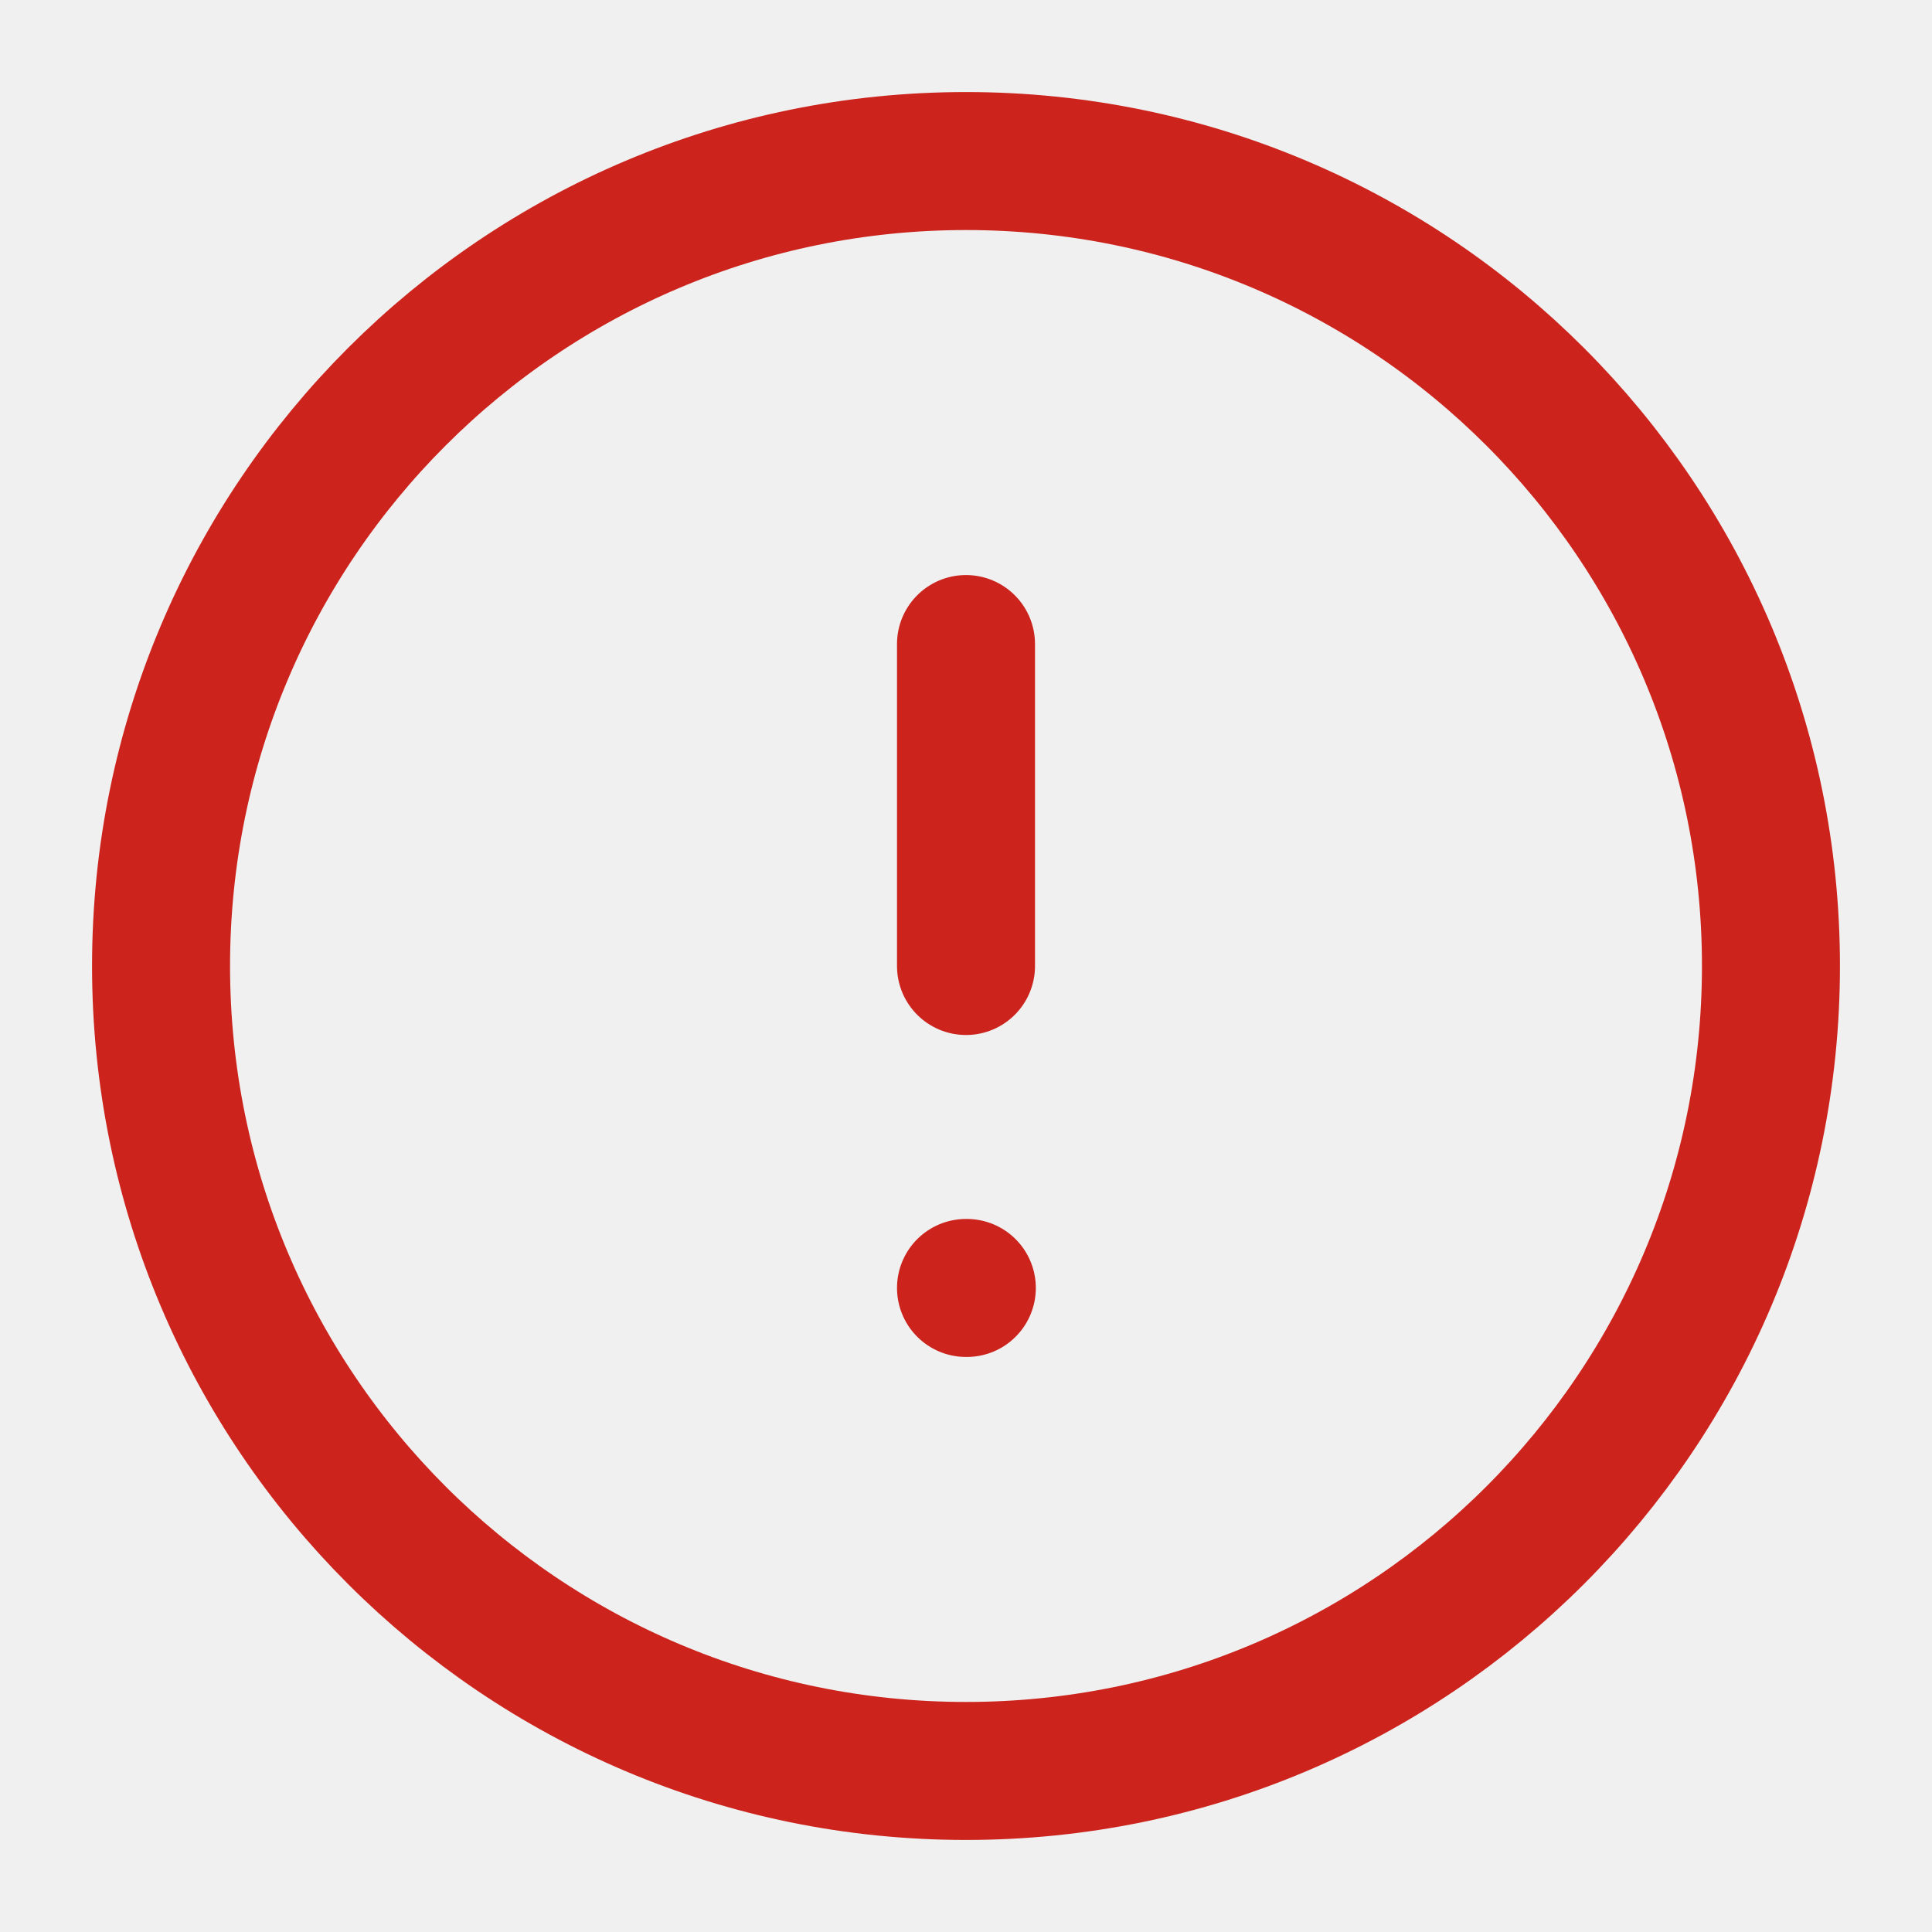
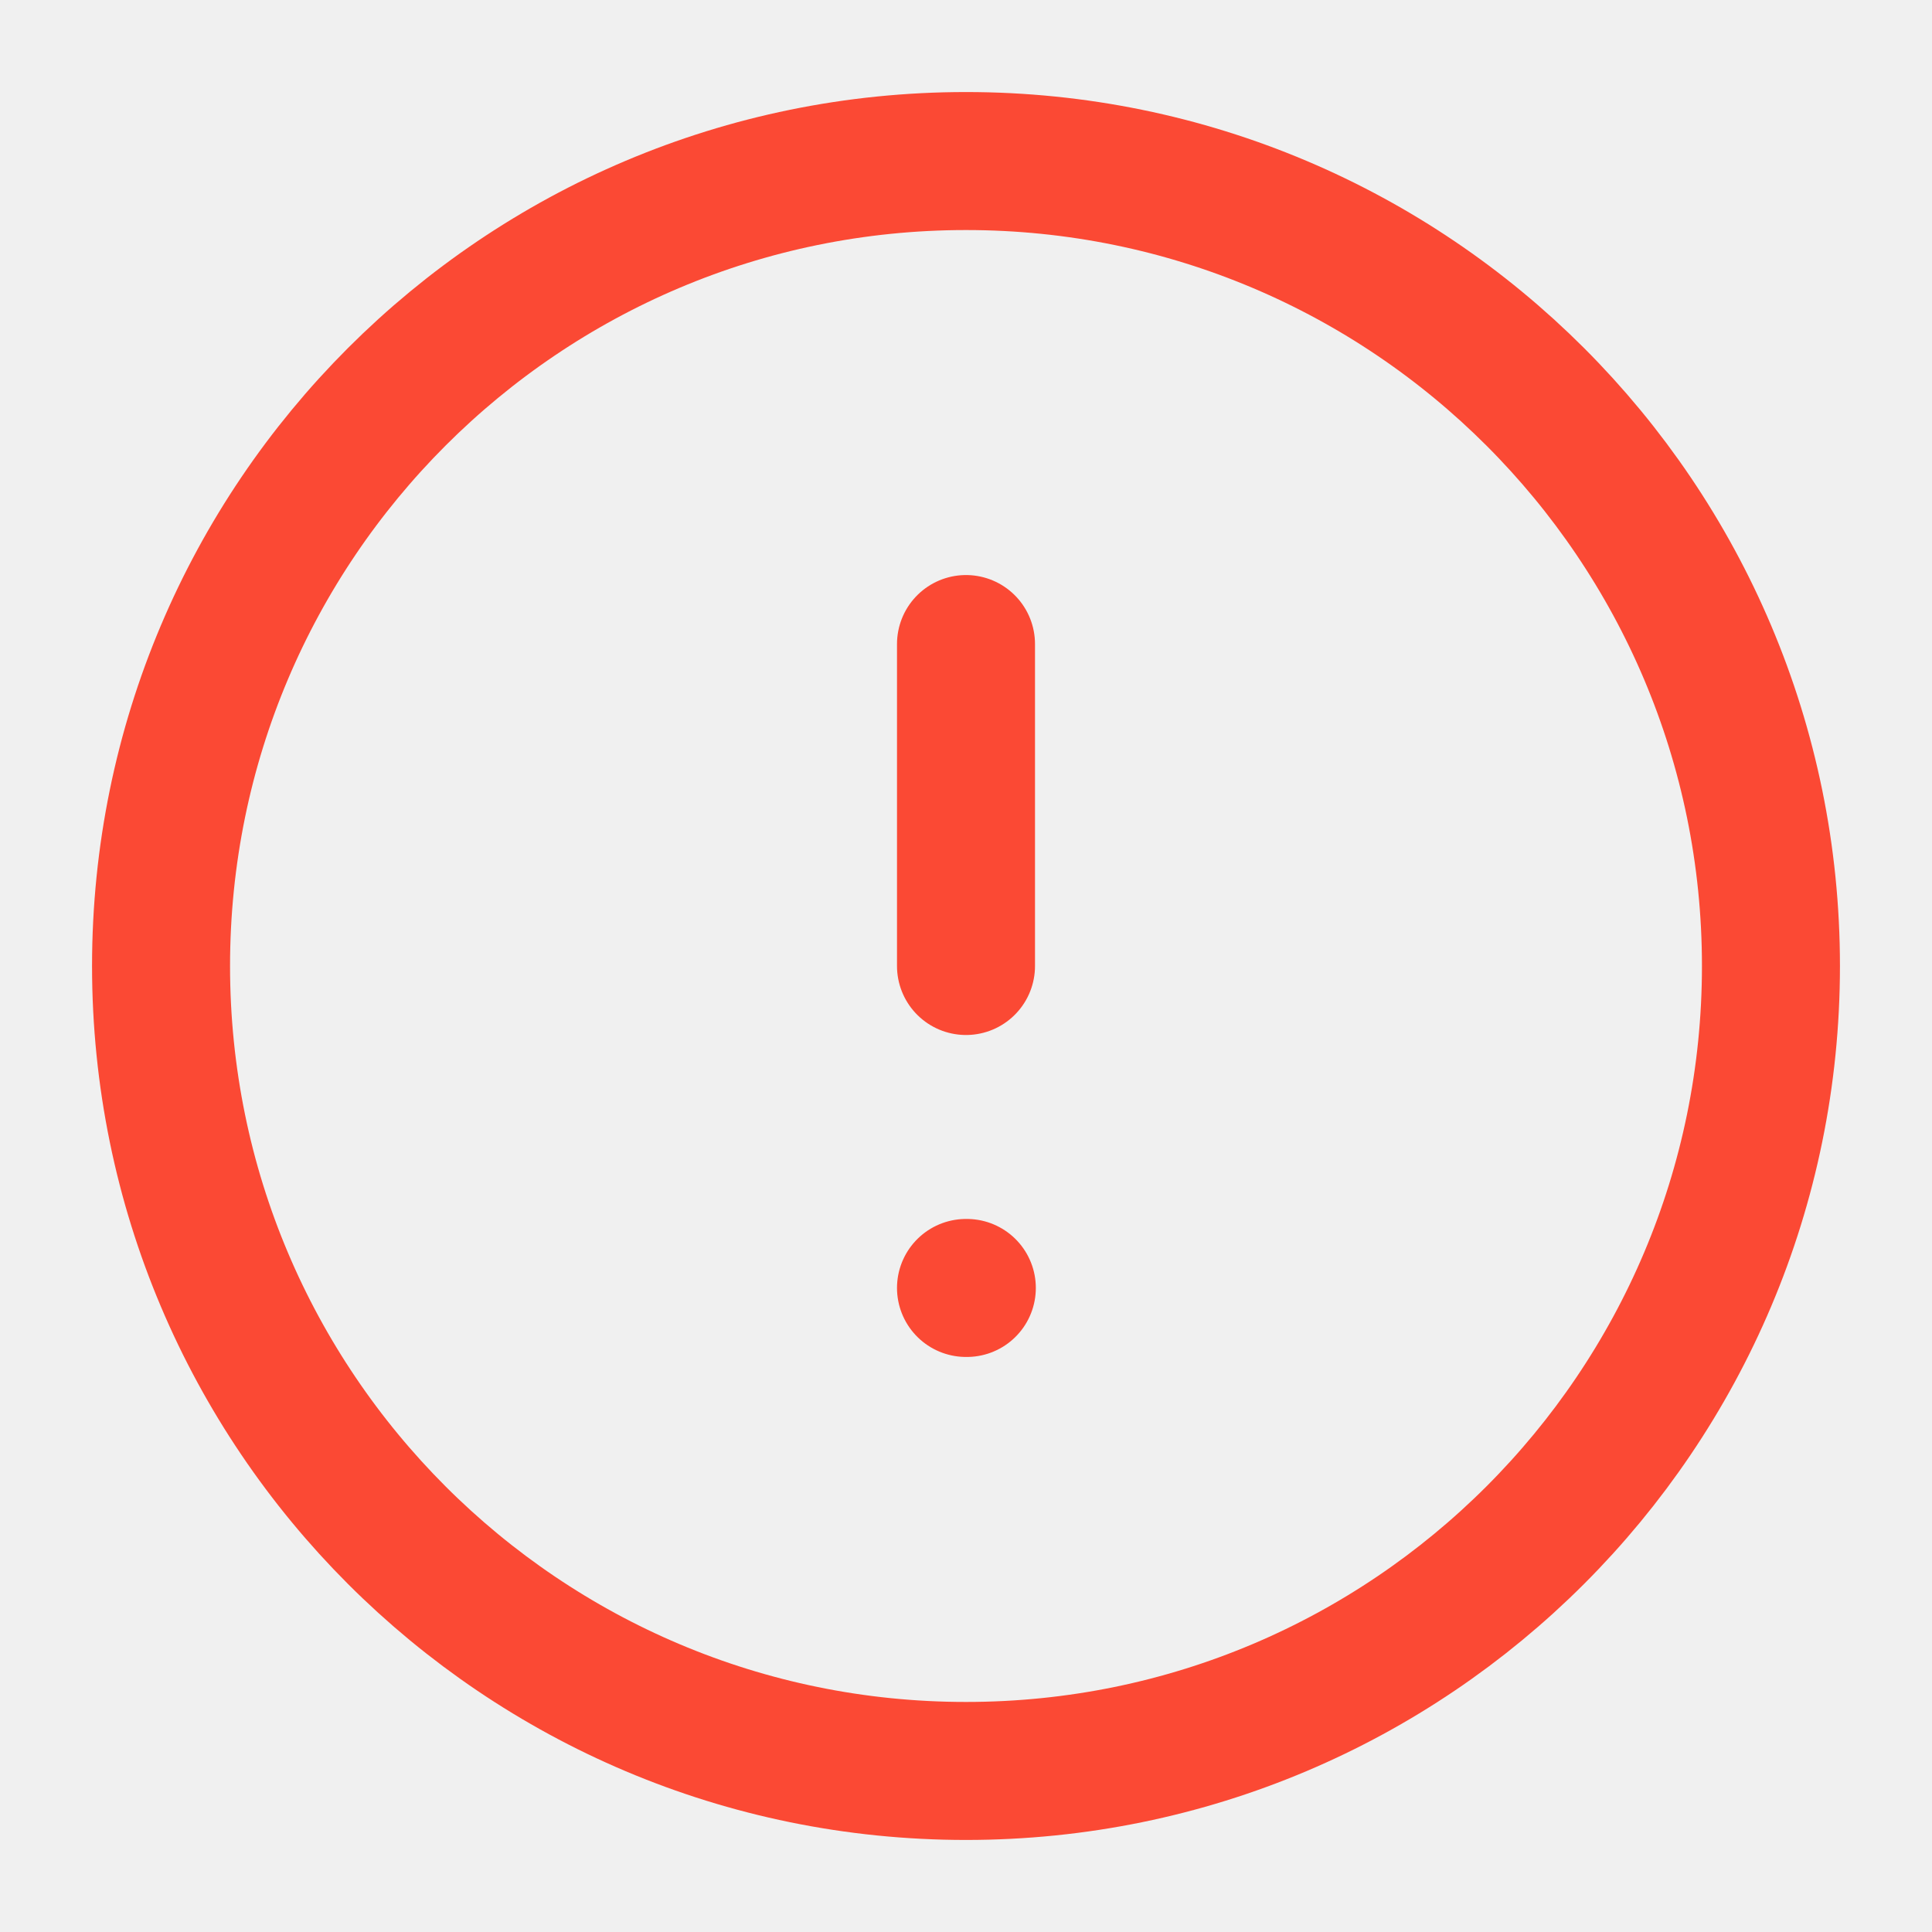
<svg xmlns="http://www.w3.org/2000/svg" width="14" height="14" viewBox="0 0 14 14" fill="none">
  <g clip-path="url(#clip0_226_1158)">
-     <path d="M7 4.667V7M7 9.333H7.006M12.833 7C12.833 10.222 10.222 12.833 7 12.833C3.778 12.833 1.167 10.222 1.167 7C1.167 3.778 3.778 1.167 7 1.167C10.222 1.167 12.833 3.778 12.833 7Z" stroke="#CC241D" stroke-linecap="round" stroke-linejoin="round" />
+     <path d="M7 4.667V7M7 9.333H7.006M12.833 7C12.833 10.222 10.222 12.833 7 12.833C3.778 12.833 1.167 10.222 1.167 7C1.167 3.778 3.778 1.167 7 1.167C10.222 1.167 12.833 3.778 12.833 7Z" stroke="#FB4934" stroke-linecap="round" stroke-linejoin="round" />
  </g>
  <defs>
    <clipPath id="clip0_226_1158">
      <rect width="14" height="14" fill="white" />
    </clipPath>
  </defs>
</svg>
